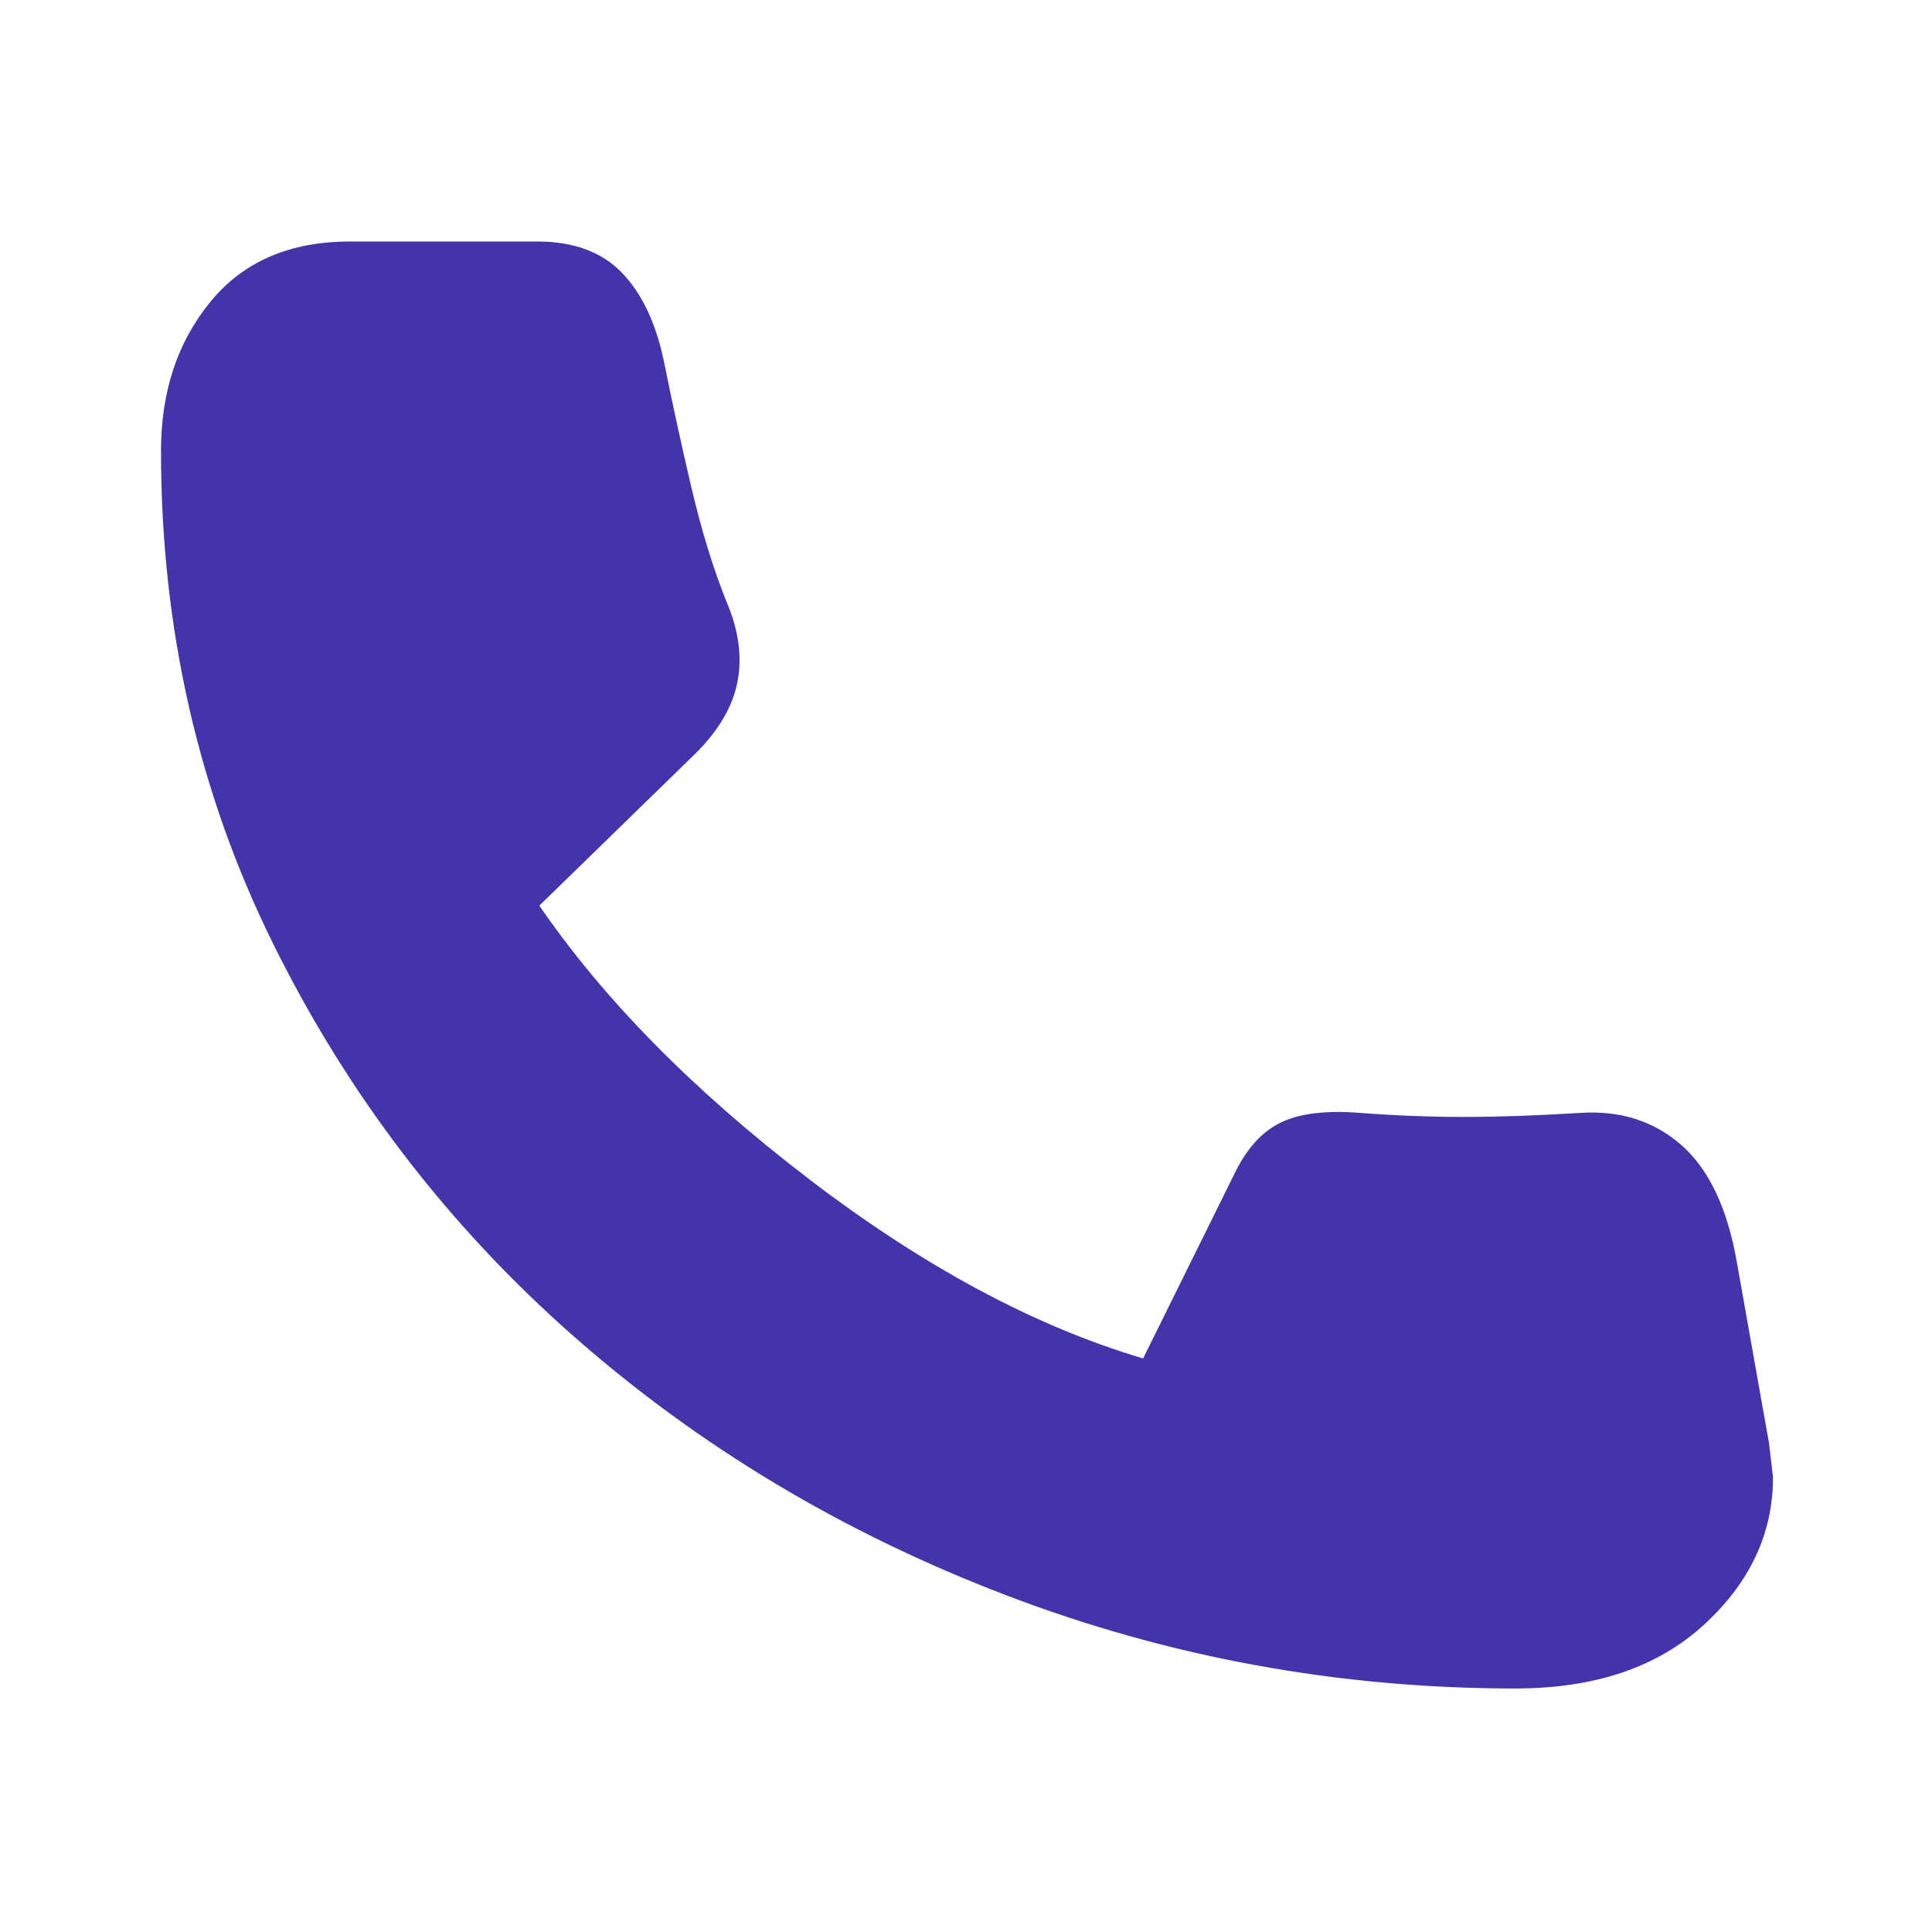
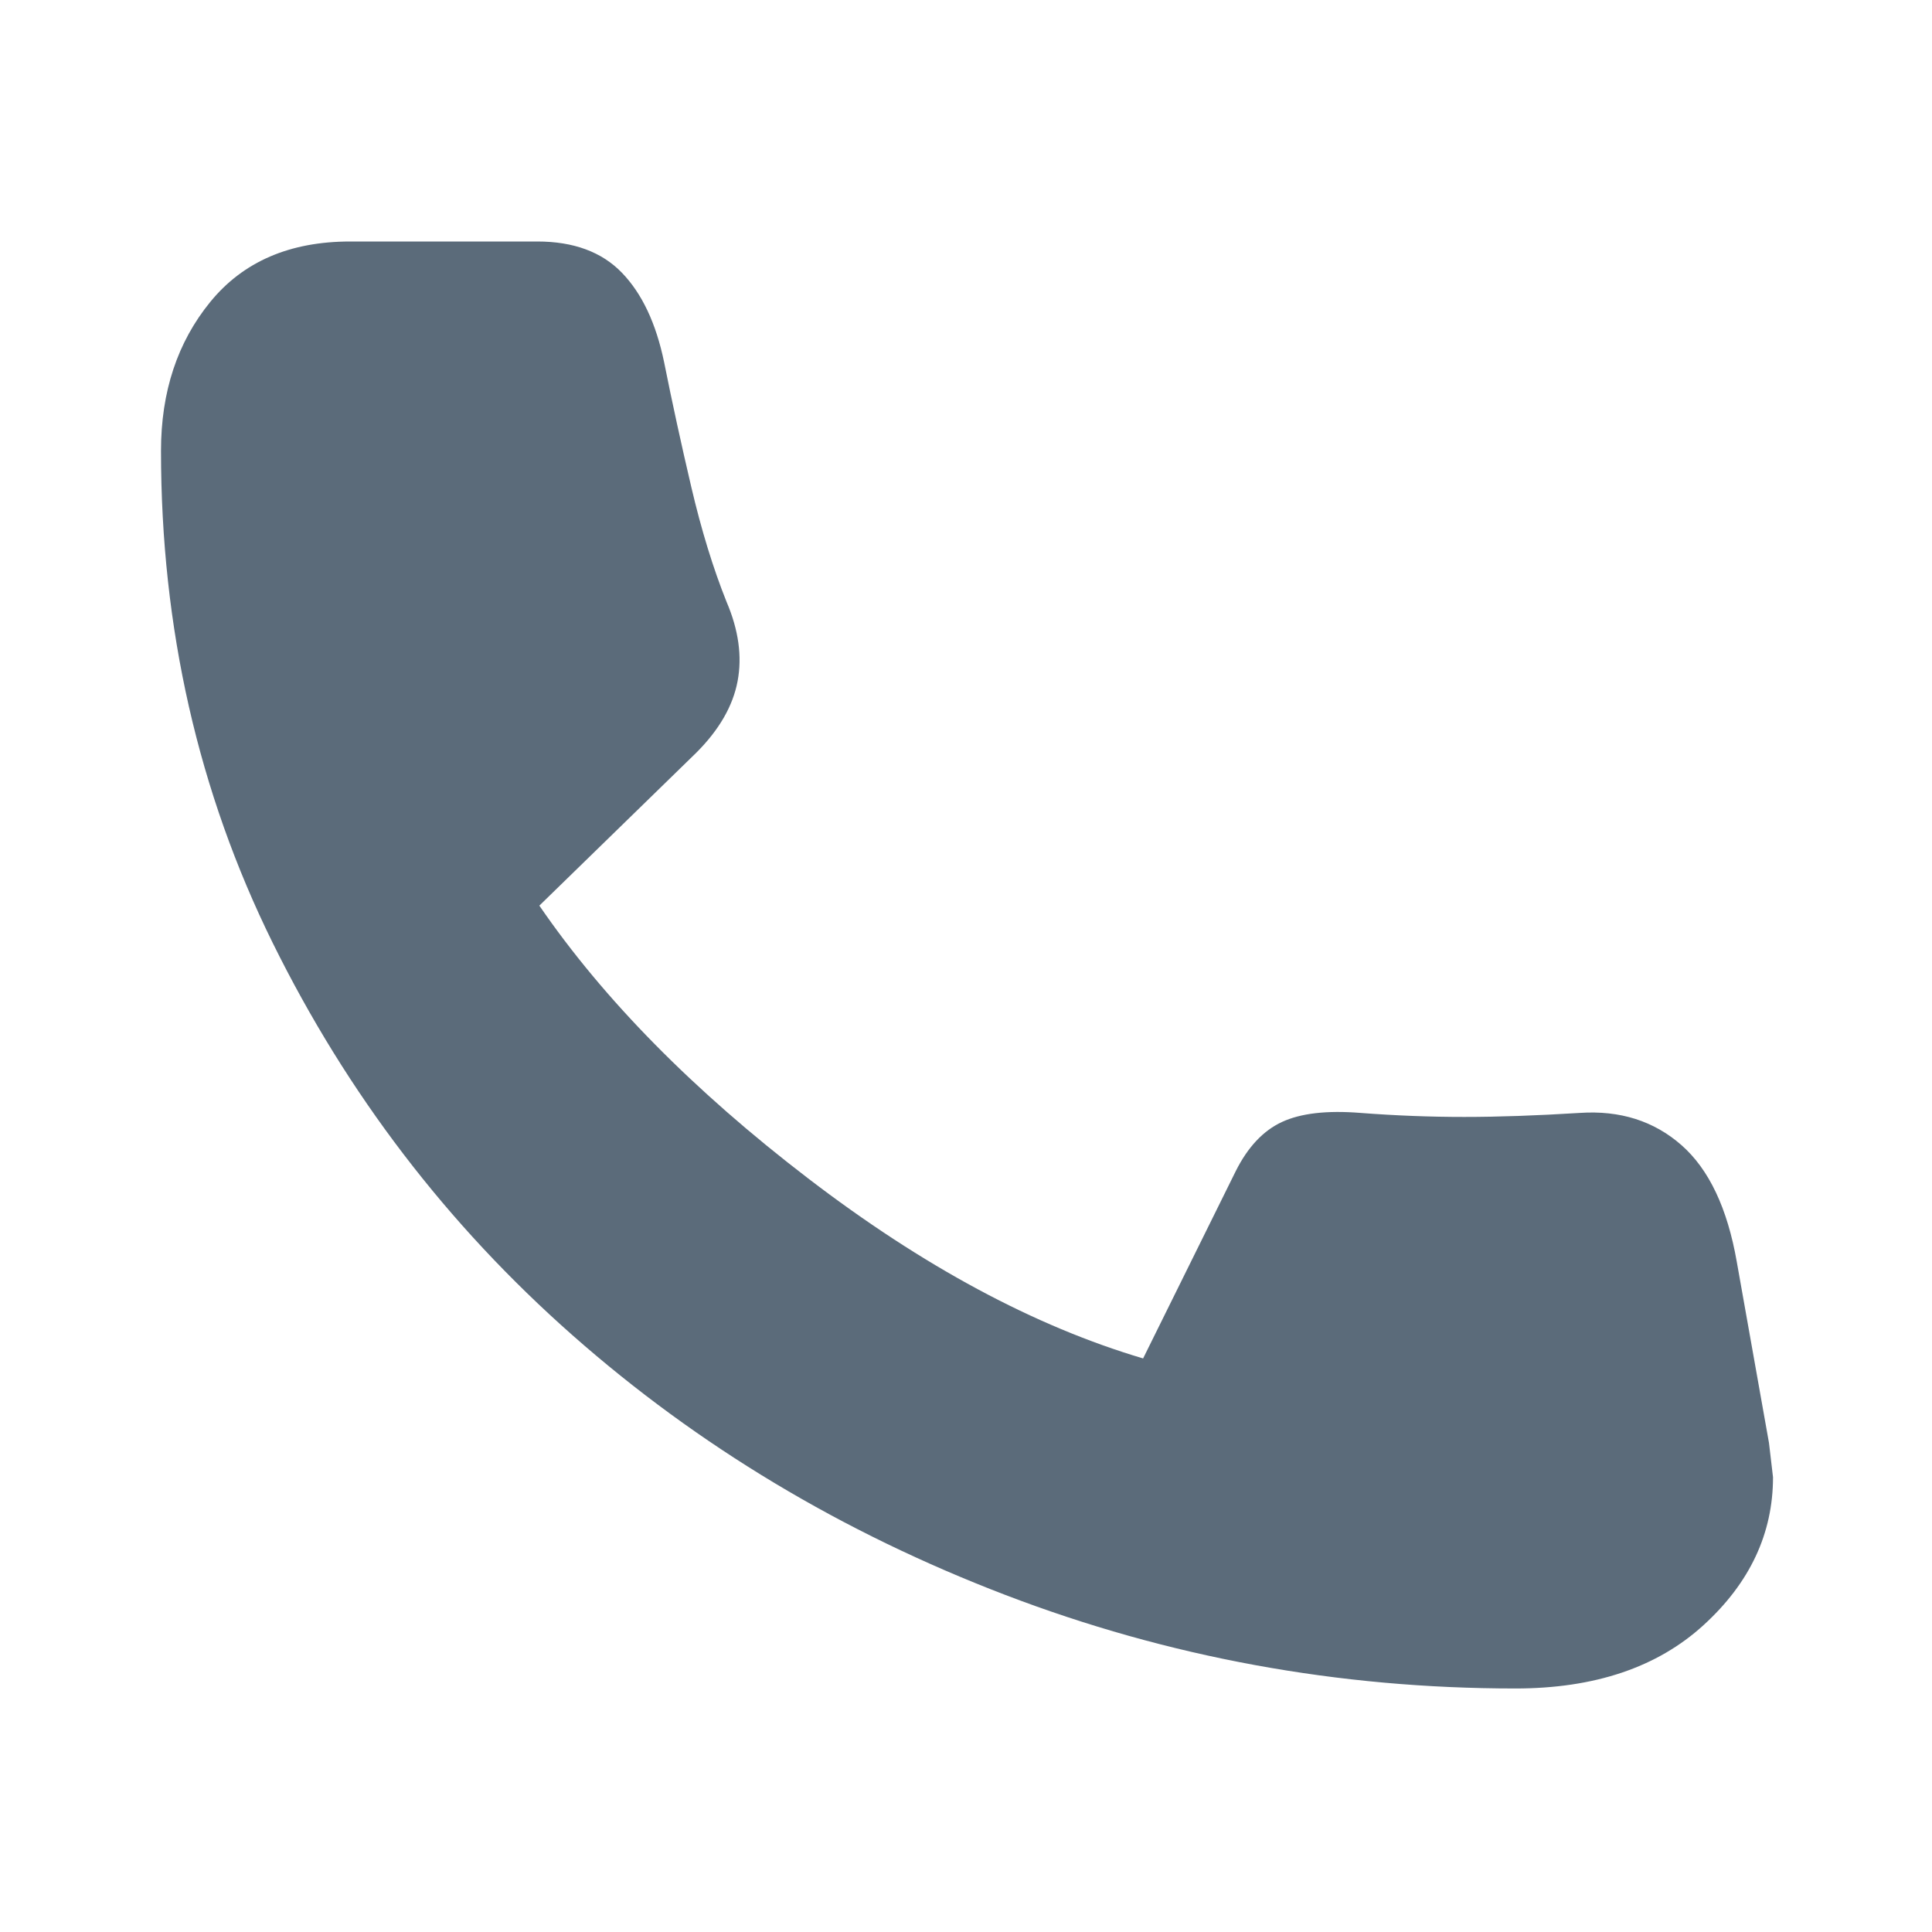
- <svg xmlns="http://www.w3.org/2000/svg" fill="rgb(67, 53, 169)" height="48" width="48">
+ <svg xmlns="http://www.w3.org/2000/svg" fill="#5b6b7a" height="48" width="48">
  <path d="M37.65 41.95Q31.05 41.95 24.975 39.625Q18.9 37.3 14.225 33.175Q9.55 29.05 6.775 23.425Q4 17.8 4 11.2Q4 9 5.225 7.5Q6.45 6 8.7 6H13.35Q14.7 6 15.45 6.775Q16.2 7.55 16.5 9Q16.8 10.5 17.175 12.1Q17.55 13.7 18.05 14.95Q18.5 16 18.325 16.925Q18.15 17.85 17.3 18.7L13.4 22.5Q15.8 26 20.075 29.275Q24.35 32.55 28.4 33.75L30.7 29.1Q31.15 28.2 31.85 27.875Q32.55 27.55 33.8 27.65Q35.1 27.75 36.375 27.75Q37.65 27.75 39.25 27.65Q40.75 27.55 41.775 28.45Q42.8 29.35 43.15 31.35L43.95 35.85Q43.95 35.85 44.05 36.7Q44.05 38.8 42.325 40.375Q40.6 41.95 37.65 41.95Z" />
</svg>
